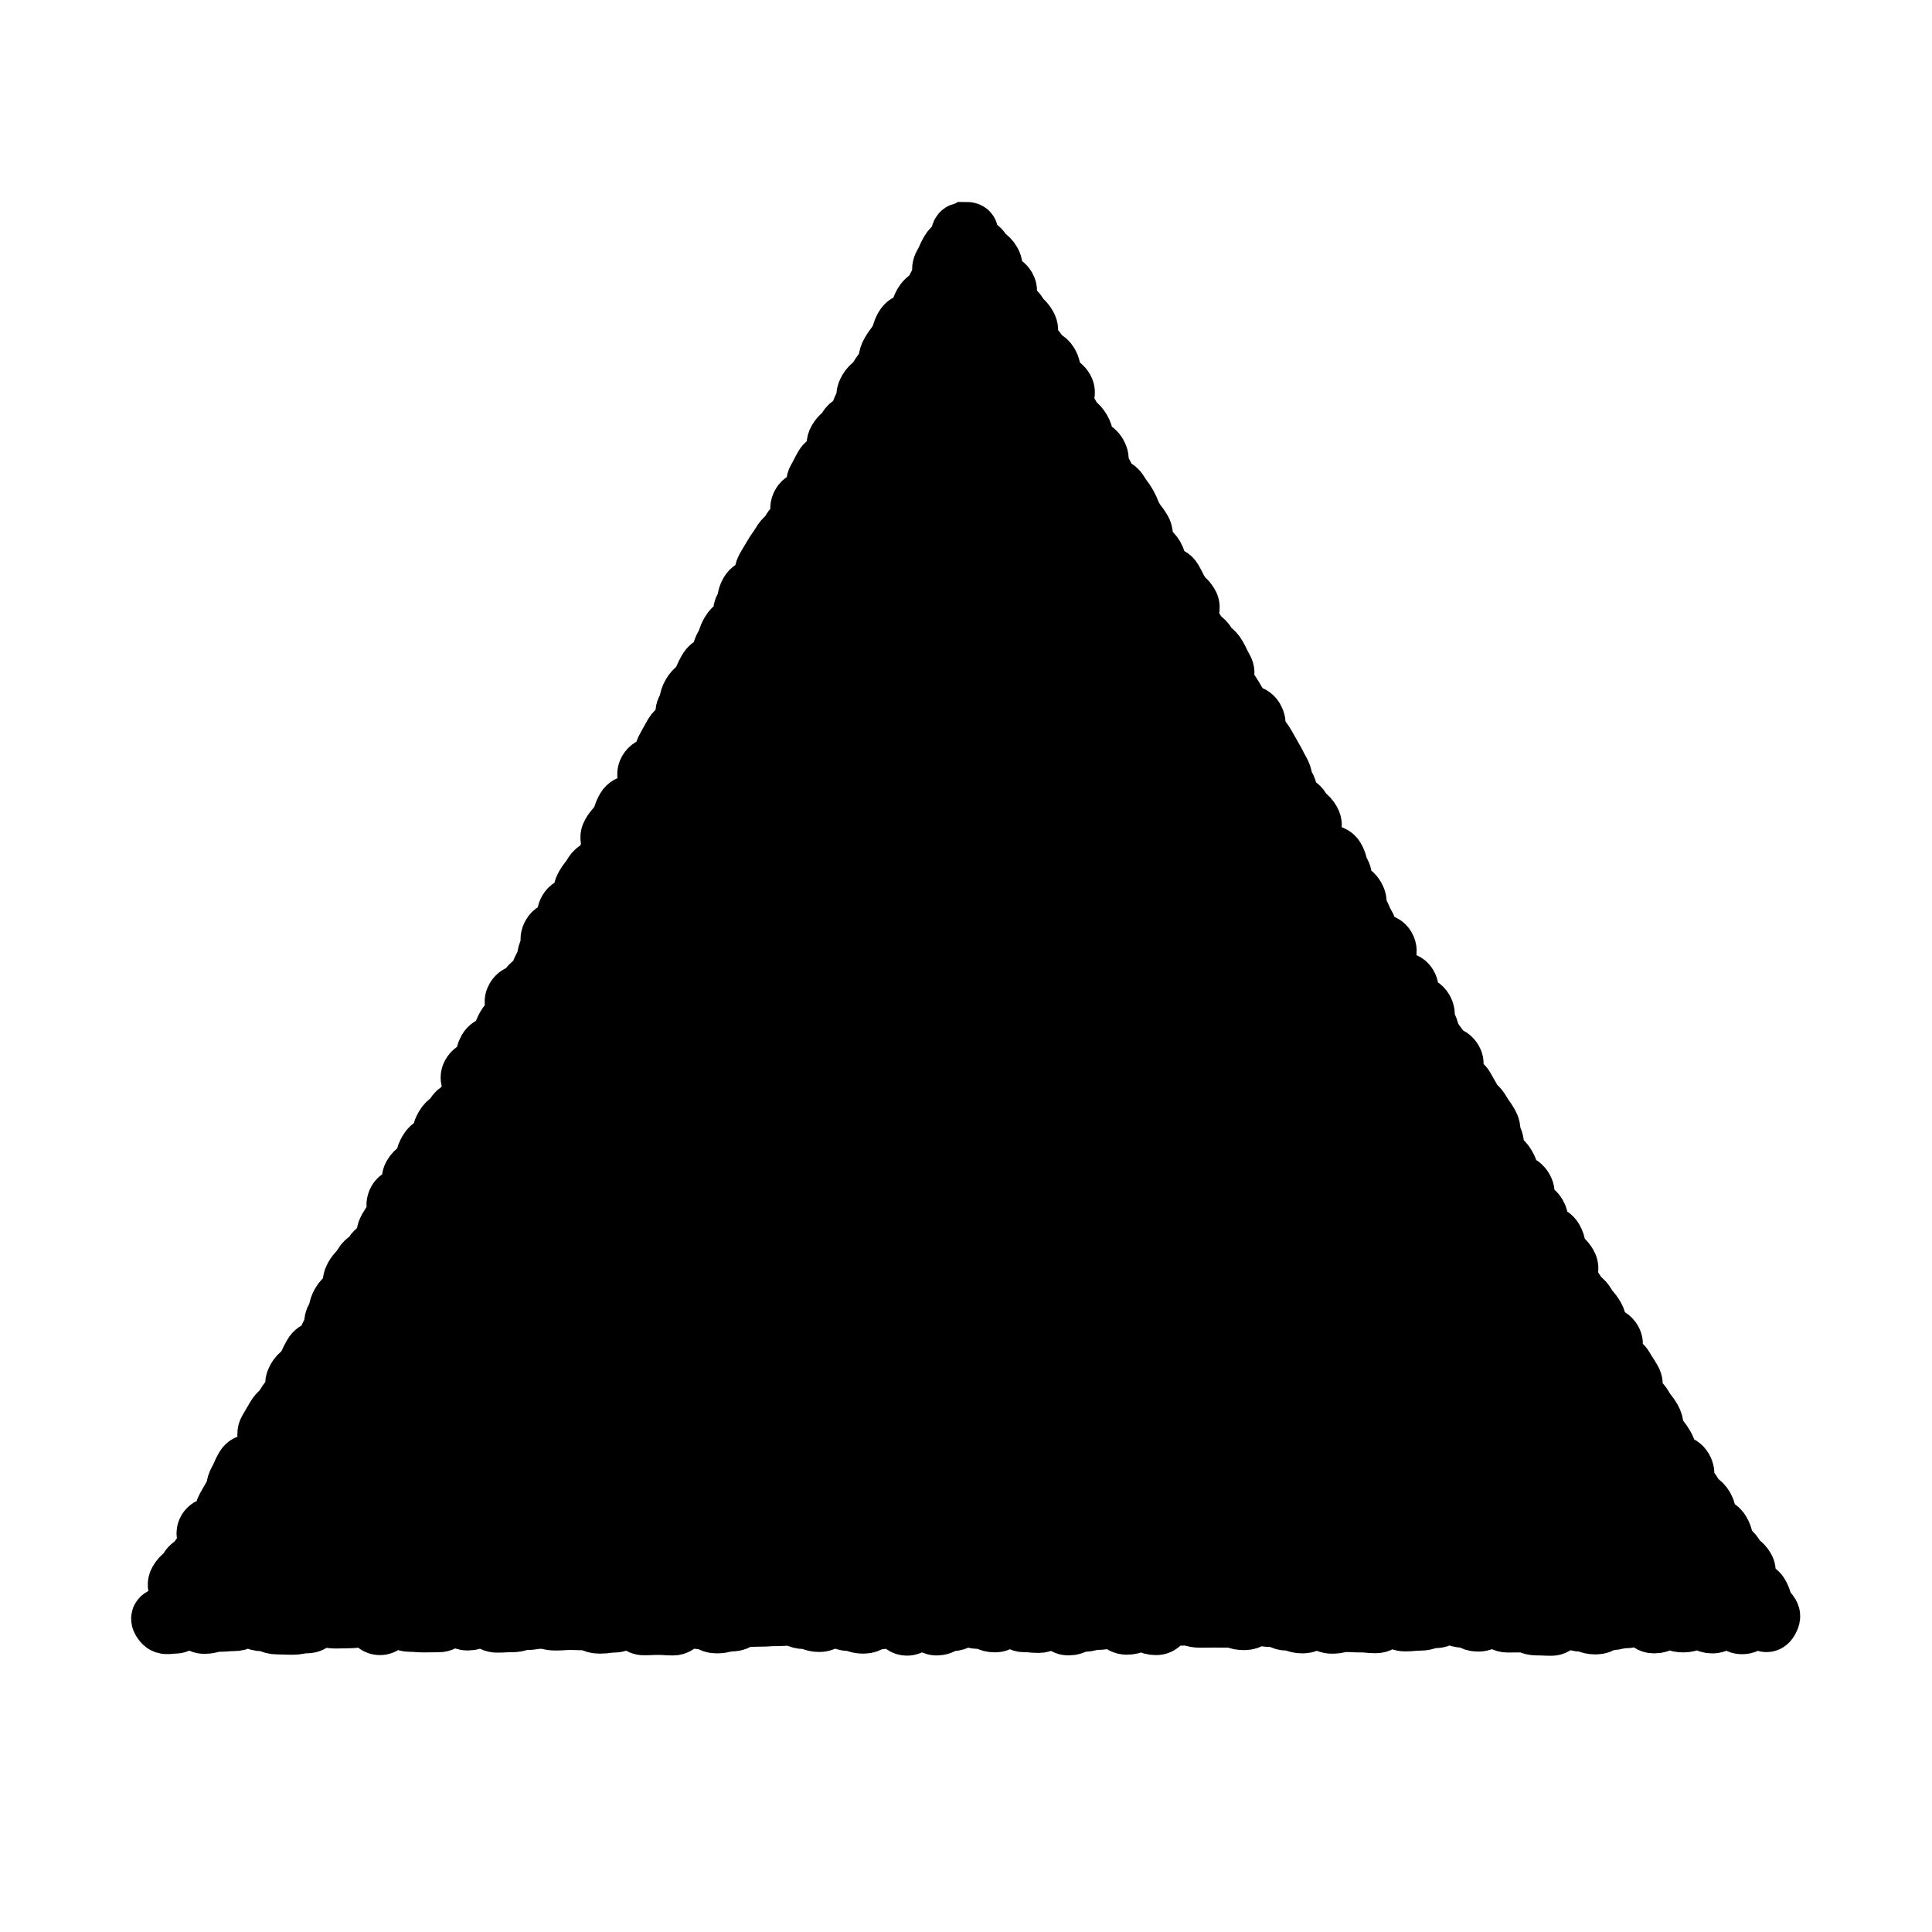
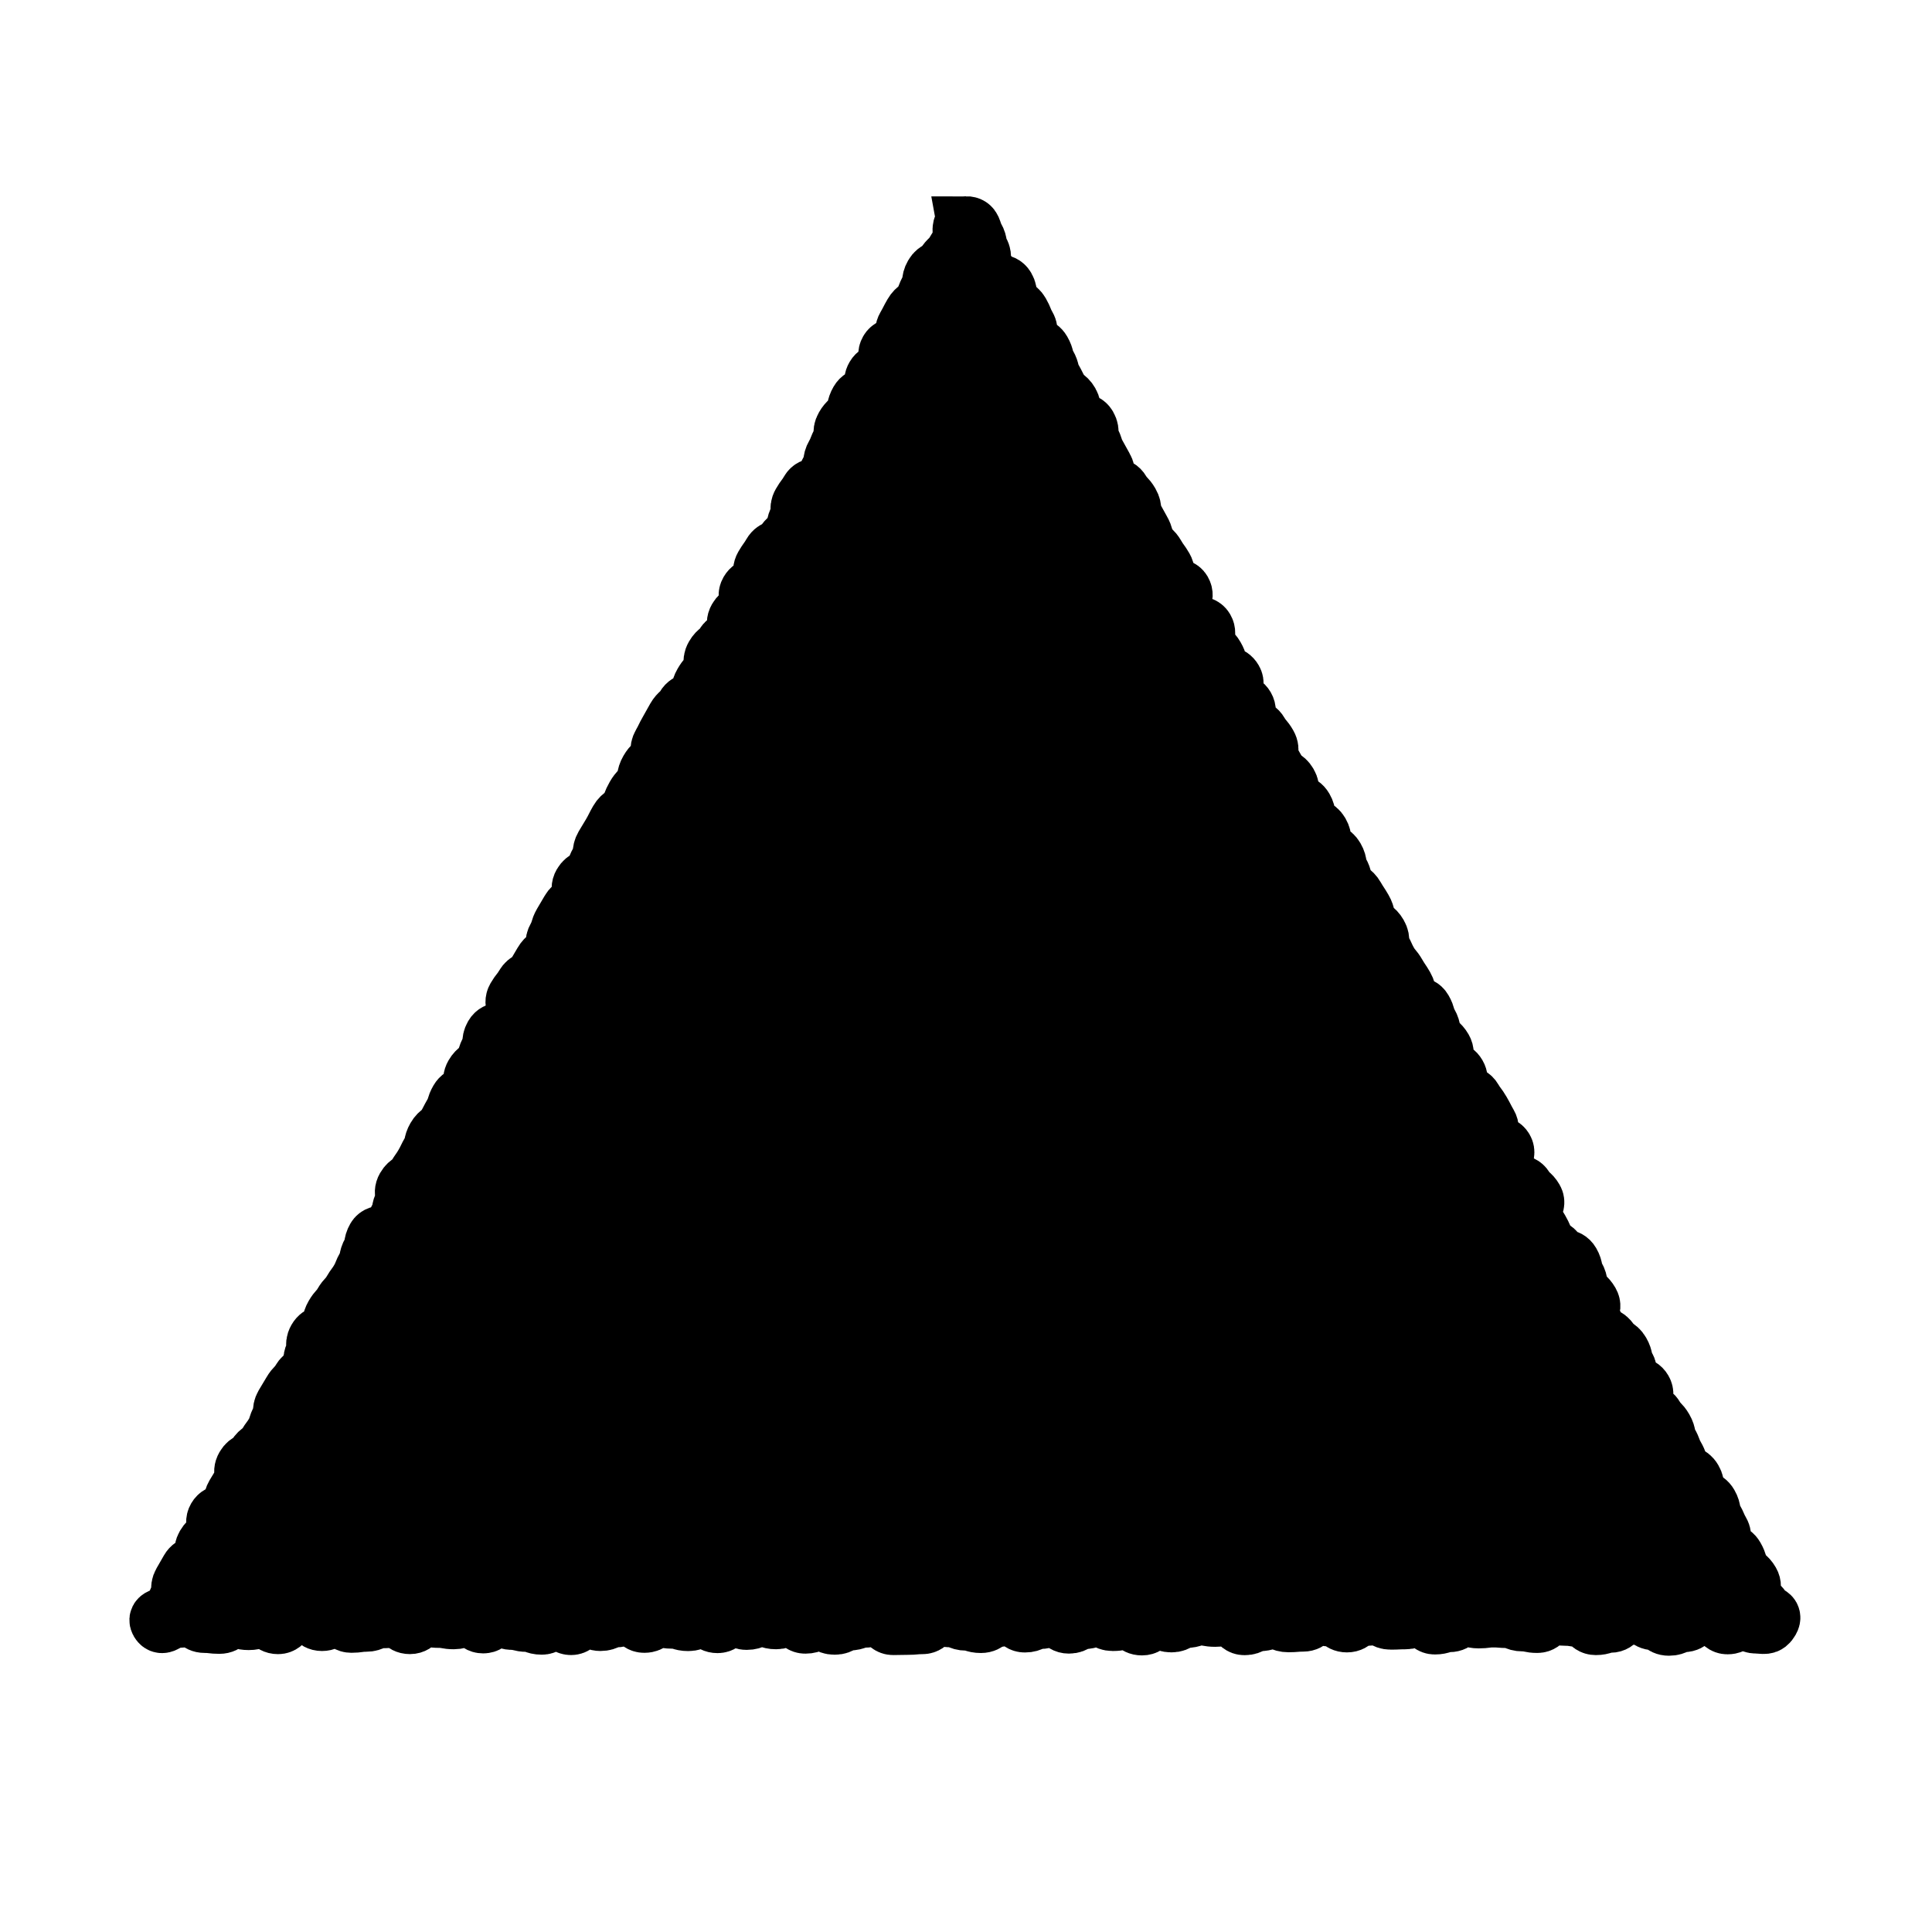
- <svg xmlns="http://www.w3.org/2000/svg" id="eraser" width="500" height="500" viewBox="0 0 500 500">
-   <path d="M250.01,59.76c1.89,0-.26,1.08.68,2.72s2.51.74,3.45,2.38,1.66,1.23,2.61,2.87-.36,2.39.59,4.03,2.3.86,3.25,2.5-.74,2.61.21,4.25,1.88,1.1,2.83,2.74,1.43,1.36,2.37,3-.41,2.43.53,4.07,1.38,1.39,2.33,3.03,1.88,1.1,2.82,2.74,0,2.19.94,3.83,2.01,1.03,2.96,2.67-.92,2.72.02,4.36.99,1.61,1.94,3.25,1.51,1.32,2.45,2.95.37,1.97,1.32,3.61,1.94,1.07,2.88,2.71-.08,2.23.87,3.87.84,1.7,1.79,3.34,1.99,1.04,2.94,2.68,1.16,1.52,2.1,3.16.68,1.79,1.63,3.44,1.18,1.5,2.13,3.14-.24,2.32.71,3.96,1.64,1.24,2.59,2.88.16,2.09,1.11,3.73,2.66.65,3.6,2.29.85,1.7,1.79,3.34,1.49,1.33,2.44,2.97-.99,2.76-.04,4.4,1.12,1.54,2.07,3.18,1.66,1.23,2.61,2.87,1.59,1.27,2.53,2.91.81,1.72,1.76,3.36-.51,2.48.43,4.12,1.14,1.53,2.09,3.17.98,1.62,1.92,3.26,2.57.7,3.52,2.34-.04,2.21.91,3.85,1.17,1.51,2.11,3.16.92,1.66,1.87,3.3.85,1.7,1.8,3.34.38,1.97,1.32,3.61.45,1.93,1.4,3.57,1.82,1.14,2.76,2.78,1.55,1.3,2.49,2.94-.57,2.52.38,4.16.95,1.64,1.89,3.28,3.01.45,3.96,2.09.48,1.91,1.42,3.55.09,2.14,1.03,3.78,1.85,1.12,2.8,2.76,0,2.19.94,3.83.74,1.76,1.69,3.4.47,1.92,1.41,3.56,2.91.51,3.85,2.15-.54,2.5.4,4.14.26,2.03,1.21,3.67,3.09.4,4.04,2.04-.21,2.31.73,3.95,2.46.77,3.41,2.41-.14,2.27.81,3.91.52,1.88,1.47,3.53,1.18,1.51,2.13,3.15,2.23.9,3.18,2.54-1,2.76-.05,4.4,2.1.97,3.05,2.61.93,1.65,1.88,3.29,1.42,1.37,2.37,3.01,1.11,1.55,2.06,3.19.06,2.16,1,3.8-.23,2.32.72,3.96,1.71,1.2,2.66,2.84.65,1.82,1.59,3.46,2.05,1,3,2.65-.33,2.38.62,4.02,1.9,1.09,2.85,2.73-.1,2.25.85,3.89,2.46.77,3.41,2.41.36,1.98,1.3,3.63,1.42,1.37,2.37,3.01-.85,2.68.1,4.32,1.23,1.48,2.18,3.12,1.58,1.28,2.53,2.92,1.27,1.45,2.22,3.09.23,2.06,1.18,3.7,2.38.82,3.32,2.46-.88,2.7.07,4.34,2.04,1.01,2.99,2.65,1.04,1.59,1.99,3.23-.32,2.37.63,4.01,1.47,1.34,2.41,2.99,1.19,1.5,2.14,3.14.2,2.07,1.15,3.71,1.18,1.51,2.13,3.15.57,1.86,1.52,3.5,2.39.81,3.34,2.45-.16,2.28.78,3.93,1.12,1.55,2.06,3.19,1.69,1.21,2.64,2.86.12,2.12,1.07,3.76,2.2.92,3.15,2.57.5,1.9,1.45,3.55,1.38,1.39,2.33,3.03,1.62,1.26,2.57,2.9-1.39,2.99-.44,4.64,3.11.4,4.06,2.04.58,1.86,1.54,3.51,1.98,1.73,1.03,3.38-1.53-.16-3.42-.16-1.89,1.4-3.79,1.4-1.89-2.28-3.79-2.28-1.89,2.07-3.79,2.07-1.89-1.05-3.79-1.05-1.89.79-3.79.79-1.89-.68-3.79-.68-1.89.93-3.79.93-1.89-2.09-3.79-2.09-1.89.78-3.79.78-1.89.48-3.79.48-1.89,1.1-3.79,1.1-1.89-.72-3.79-.72-1.89-1.73-3.79-1.73-1.89,2.8-3.79,2.8-1.89-.09-3.79-.09-1.89-.78-3.79-.78-1.89.03-3.79.03-1.89-1.79-3.79-1.79-1.89,1.55-3.79,1.55-1.89-1-3.79-1-1.9-.84-3.79-.84-1.89.97-3.79.97-1.89.63-3.79.63-1.89.19-3.79.19-1.89-1.38-3.79-1.38-1.89,1.85-3.79,1.85-1.89-.2-3.79-.2-1.89-.1-3.79-.1-1.89.42-3.79.42-1.89-1.26-3.79-1.26-1.9,1.18-3.79,1.18-1.89-.7-3.79-.7-1.89-.93-3.79-.93-1.89-.24-3.79-.24-1.89,1.03-3.79,1.03-1.89-.64-3.79-.64-1.89-.02-3.79-.02-1.89.03-3.79.03-1.9-.54-3.79-.54-1.89.09-3.79.09-1.89,2.37-3.79,2.37-1.89-.88-3.79-.88-1.89.77-3.79.77-1.89-1.64-3.79-1.64-1.89.4-3.79.4-1.9.49-3.79.49-1.89.93-3.79.93-1.89-2.62-3.79-2.62-1.89,1.98-3.79,1.98-1.89-.18-3.79-.18-1.89-1.99-3.79-1.99-1.9,2.03-3.79,2.03-1.9-.89-3.79-.89-1.89-.4-3.79-.4-1.89.99-3.79.99-1.89,1.1-3.79,1.1-1.9-2.79-3.79-2.79-1.9,2.84-3.79,2.84-1.89-2.25-3.78-2.25-1.89.64-3.79.64-1.89,1.09-3.79,1.09-1.9-.7-3.79-.7-1.89-1.23-3.79-1.23-1.89,1.5-3.79,1.5-1.89-.75-3.79-.75-1.89-.87-3.79-.87-1.89.11-3.79.11-1.89.13-3.79.13-1.9.08-3.79.08-1.9,1.17-3.79,1.17-1.89.49-3.79.49-1.89-1.07-3.79-1.07-1.89-.42-3.79-.42-1.89,2.03-3.79,2.03-1.9-.14-3.79-.14-1.9.09-3.79.09-1.89-2.72-3.79-2.72-1.89,2.03-3.79,2.03-1.89.27-3.79.27-1.9-.87-3.79-.87-1.9-.08-3.79-.08-1.89.14-3.79.14-1.9-.45-3.79-.45-1.9.32-3.79.32-1.9.57-3.79.57-1.9.11-3.79.11-1.9-1.53-3.79-1.53-1.9.97-3.79.97-1.9-1.28-3.79-1.28-1.9,1.74-3.79,1.74-1.9.04-3.79.04-1.9-.16-3.79-.16-1.9-1.82-3.79-1.82-1.9,2.68-3.79,2.68-1.9-2.5-3.79-2.5-1.89.72-3.79.72-1.9.07-3.79.07-1.9-.38-3.79-.38-1.9,1.63-3.79,1.63-1.9.36-3.79.36-1.9-.08-3.79-.08-1.9-.82-3.8-.82-1.9-.84-3.8-.84-1.9.81-3.8.81-1.9.17-3.79.17-1.9.53-3.79.53-1.9-2.4-3.8-2.4-1.9,2.35-3.8,2.35-2.64.66-3.6-.98,1.91-.84,2.86-2.48.53-1.88,1.48-3.52-.89-2.7.05-4.34,1.55-1.29,2.49-2.93,1.78-1.16,2.72-2.8,1.56-1.29,2.51-2.93-1.26-2.91-.31-4.55,2.97-.47,3.92-2.11.07-2.15,1.01-3.79.93-1.65,1.88-3.29.32-2,1.26-3.65.73-1.77,1.68-3.41,2.72-.62,3.67-2.26,1.21-1.49,2.15-3.13-.72-2.6.23-4.24.97-1.63,1.91-3.27,1.46-1.35,2.4-2.98,1.18-1.5,2.13-3.14-.06-2.22.88-3.86,1.57-1.28,2.52-2.92.8-1.72,1.75-3.36,2.21-.91,3.16-2.55.72-1.77,1.67-3.41.11-2.12,1.06-3.76.39-1.96,1.34-3.6,1.6-1.26,2.55-2.9-.1-2.24.85-3.88,1.32-1.42,2.27-3.06,1.74-1.18,2.68-2.82,1.95-1.06,2.9-2.7-.05-2.22.9-3.86,1.07-1.57,2.02-3.21-.49-2.47.45-4.11,2.91-.51,3.86-2.15-.88-2.7.06-4.34,1.66-1.23,2.6-2.87.51-1.89,1.45-3.53,1.81-1.14,2.76-2.78.54-1.88,1.48-3.52,1.67-1.22,2.62-2.87,1.85-1.12,2.8-2.76.74-1.76,1.69-3.4-1.15-2.85-.2-4.49,2.24-.9,3.18-2.54.08-2.14,1.02-3.78,2.34-.84,3.29-2.48.55-1.87,1.49-3.51,1.46-1.34,2.41-2.98-.93-2.72.02-4.37,2.28-.87,3.23-2.51,1.66-1.23,2.61-2.87.74-1.76,1.69-3.4.23-2.06,1.18-3.7-.27-2.34.68-3.98,2.51-.74,3.46-2.38-.16-2.28.79-3.92,2.46-.76,3.41-2.4-.04-2.21.91-3.84,1.18-1.5,2.13-3.14,2-1.03,2.95-2.67.69-1.79,1.64-3.43-.83-2.67.11-4.31,1.29-1.44,2.24-3.09.61-1.84,1.56-3.48,2.6-.69,3.55-2.33,1.09-1.56,2.03-3.2-.78-2.64.16-4.28,2.48-.76,3.42-2.4.37-1.97,1.32-3.61.89-1.67,1.84-3.31,1.8-1.15,2.75-2.79-.32-2.37.63-4.01.35-1.98,1.3-3.62,1.54-1.3,2.49-2.94.76-1.75,1.71-3.39,1.95-1.06,2.9-2.71.48-1.91,1.42-3.56.6-1.84,1.55-3.48,1.69-1.21,2.63-2.85.08-2.14,1.02-3.79.31-2.01,1.26-3.65,2.42-.79,3.37-2.43-.08-2.24.86-3.88.98-1.62,1.93-3.26,1.13-1.54,2.08-3.18,1.46-1.35,2.41-2.99,1.28-1.45,2.23-3.09-.4-2.42.55-4.06,2.84-.55,3.78-2.19-.66-2.57.29-4.21.85-1.7,1.79-3.34,2.27-.88,3.22-2.52-.66-2.57.29-4.21,1.52-1.31,2.46-2.95,1.84-1.13,2.79-2.77.64-1.82,1.59-3.46.06-2.15,1.01-3.79,1.62-1.25,2.57-2.9,1.13-1.54,2.07-3.18.28-2.03,1.23-3.67,1.17-1.52,2.11-3.16.54-1.88,1.49-3.52,2.5-.75,3.45-2.39.47-1.92,1.41-3.57,1.74-1.19,2.69-2.83.87-1.69,1.82-3.33-.27-2.35.68-3.99.77-1.75,1.71-3.4,1.84-1.21,2.49-3c.53-1.47-.21-2.11,1.69-2.11Z" />
-   <path d="M250.01,59.76c1.89,0-.26,1.08.68,2.72s2.51.74,3.45,2.38,1.66,1.23,2.61,2.87-.36,2.39.59,4.03,2.3.86,3.25,2.5-.74,2.61.21,4.25,1.88,1.1,2.83,2.74,1.43,1.36,2.37,3-.41,2.43.53,4.07,1.38,1.39,2.33,3.03,1.88,1.1,2.82,2.74,0,2.19.94,3.83,2.01,1.03,2.96,2.67-.92,2.72.02,4.36.99,1.61,1.94,3.25,1.51,1.32,2.45,2.95.37,1.97,1.32,3.61,1.94,1.07,2.88,2.71-.08,2.23.87,3.87.84,1.7,1.79,3.34,1.99,1.04,2.94,2.68,1.16,1.52,2.1,3.16.68,1.79,1.63,3.44,1.18,1.5,2.13,3.14-.24,2.32.71,3.96,1.64,1.24,2.59,2.88.16,2.09,1.11,3.73,2.66.65,3.6,2.29.85,1.7,1.79,3.34,1.49,1.33,2.44,2.97-.99,2.76-.04,4.4,1.12,1.54,2.07,3.18,1.66,1.23,2.61,2.87,1.59,1.27,2.53,2.91.81,1.72,1.76,3.36-.51,2.48.43,4.12,1.14,1.53,2.09,3.17.98,1.62,1.92,3.26,2.57.7,3.52,2.34-.04,2.21.91,3.85,1.17,1.51,2.11,3.16.92,1.66,1.87,3.3.85,1.7,1.8,3.34.38,1.97,1.32,3.61.45,1.93,1.4,3.57,1.82,1.14,2.76,2.78,1.55,1.3,2.49,2.94-.57,2.52.38,4.16.95,1.64,1.89,3.28,3.01.45,3.96,2.09.48,1.91,1.42,3.55.09,2.14,1.03,3.78,1.85,1.12,2.8,2.76,0,2.19.94,3.83.74,1.76,1.69,3.4.47,1.92,1.41,3.56,2.91.51,3.85,2.15-.54,2.5.4,4.14.26,2.03,1.21,3.67,3.09.4,4.04,2.04-.21,2.31.73,3.95,2.46.77,3.41,2.41-.14,2.27.81,3.91.52,1.88,1.47,3.53,1.18,1.51,2.13,3.15,2.23.9,3.18,2.54-1,2.76-.05,4.4,2.1.97,3.05,2.61.93,1.65,1.88,3.29,1.42,1.37,2.37,3.01,1.11,1.55,2.06,3.19.06,2.16,1,3.8-.23,2.32.72,3.96,1.71,1.2,2.66,2.84.65,1.82,1.59,3.46,2.05,1,3,2.65-.33,2.38.62,4.02,1.9,1.09,2.85,2.73-.1,2.25.85,3.89,2.46.77,3.41,2.41.36,1.98,1.3,3.63,1.42,1.37,2.37,3.01-.85,2.68.1,4.32,1.23,1.48,2.18,3.12,1.58,1.28,2.53,2.92,1.27,1.45,2.22,3.09.23,2.06,1.18,3.7,2.38.82,3.32,2.46-.88,2.7.07,4.34,2.04,1.01,2.99,2.65,1.04,1.59,1.99,3.23-.32,2.37.63,4.01,1.47,1.34,2.41,2.99,1.19,1.5,2.14,3.14.2,2.07,1.15,3.71,1.18,1.51,2.13,3.15.57,1.86,1.52,3.5,2.39.81,3.34,2.45-.16,2.28.78,3.93,1.12,1.55,2.06,3.19,1.69,1.21,2.64,2.86.12,2.12,1.07,3.76,2.2.92,3.15,2.57.5,1.9,1.45,3.55,1.38,1.39,2.33,3.03,1.62,1.26,2.57,2.9-1.39,2.99-.44,4.64,3.11.4,4.06,2.04.58,1.86,1.54,3.51,1.98,1.73,1.03,3.38-1.53-.16-3.42-.16-1.89,1.4-3.79,1.4-1.89-2.28-3.79-2.28-1.89,2.07-3.79,2.07-1.89-1.05-3.79-1.05-1.89.79-3.79.79-1.89-.68-3.79-.68-1.89.93-3.79.93-1.89-2.09-3.79-2.09-1.89.78-3.79.78-1.89.48-3.79.48-1.89,1.1-3.79,1.1-1.89-.72-3.79-.72-1.89-1.73-3.79-1.73-1.89,2.8-3.79,2.8-1.89-.09-3.79-.09-1.89-.78-3.79-.78-1.89.03-3.79.03-1.89-1.79-3.79-1.79-1.89,1.55-3.79,1.55-1.89-1-3.79-1-1.9-.84-3.79-.84-1.89.97-3.79.97-1.89.63-3.79.63-1.89.19-3.79.19-1.89-1.38-3.79-1.38-1.89,1.85-3.79,1.85-1.89-.2-3.79-.2-1.89-.1-3.79-.1-1.89.42-3.79.42-1.89-1.26-3.79-1.26-1.9,1.18-3.79,1.18-1.89-.7-3.79-.7-1.89-.93-3.79-.93-1.89-.24-3.79-.24-1.89,1.03-3.79,1.03-1.89-.64-3.79-.64-1.89-.02-3.79-.02-1.89.03-3.79.03-1.9-.54-3.79-.54-1.89.09-3.79.09-1.89,2.37-3.79,2.37-1.89-.88-3.79-.88-1.89.77-3.79.77-1.89-1.64-3.79-1.64-1.89.4-3.79.4-1.9.49-3.79.49-1.89.93-3.79.93-1.89-2.62-3.79-2.62-1.89,1.98-3.79,1.98-1.89-.18-3.79-.18-1.89-1.99-3.79-1.99-1.9,2.03-3.79,2.03-1.9-.89-3.79-.89-1.89-.4-3.79-.4-1.89.99-3.79.99-1.89,1.1-3.79,1.1-1.9-2.79-3.79-2.79-1.9,2.84-3.79,2.84-1.89-2.25-3.78-2.25-1.89.64-3.79.64-1.89,1.09-3.79,1.09-1.9-.7-3.79-.7-1.89-1.23-3.79-1.23-1.89,1.5-3.79,1.5-1.89-.75-3.79-.75-1.89-.87-3.79-.87-1.89.11-3.79.11-1.89.13-3.79.13-1.9.08-3.79.08-1.9,1.17-3.79,1.17-1.89.49-3.79.49-1.89-1.07-3.79-1.07-1.89-.42-3.79-.42-1.89,2.03-3.79,2.03-1.9-.14-3.79-.14-1.9.09-3.79.09-1.89-2.72-3.79-2.72-1.89,2.03-3.79,2.03-1.89.27-3.79.27-1.9-.87-3.79-.87-1.9-.08-3.79-.08-1.89.14-3.79.14-1.9-.45-3.79-.45-1.9.32-3.79.32-1.9.57-3.79.57-1.9.11-3.79.11-1.9-1.53-3.79-1.53-1.9.97-3.79.97-1.9-1.28-3.79-1.28-1.9,1.74-3.79,1.74-1.9.04-3.79.04-1.9-.16-3.79-.16-1.9-1.82-3.79-1.82-1.9,2.68-3.79,2.68-1.9-2.5-3.79-2.5-1.89.72-3.79.72-1.9.07-3.79.07-1.9-.38-3.79-.38-1.9,1.63-3.79,1.63-1.9.36-3.79.36-1.9-.08-3.79-.08-1.9-.82-3.8-.82-1.9-.84-3.8-.84-1.9.81-3.8.81-1.9.17-3.79.17-1.9.53-3.79.53-1.9-2.4-3.8-2.4-1.9,2.35-3.8,2.35-2.64.66-3.6-.98,1.91-.84,2.86-2.48.53-1.88,1.48-3.52-.89-2.7.05-4.34,1.55-1.29,2.49-2.93,1.78-1.16,2.72-2.8,1.56-1.29,2.51-2.93-1.26-2.91-.31-4.55,2.97-.47,3.92-2.11.07-2.15,1.01-3.79.93-1.65,1.88-3.29.32-2,1.26-3.65.73-1.77,1.68-3.41,2.72-.62,3.67-2.26,1.21-1.49,2.15-3.13-.72-2.6.23-4.24.97-1.63,1.91-3.27,1.46-1.35,2.4-2.98,1.18-1.5,2.13-3.14-.06-2.22.88-3.86,1.57-1.28,2.52-2.92.8-1.72,1.75-3.36,2.21-.91,3.16-2.55.72-1.77,1.67-3.41.11-2.12,1.06-3.76.39-1.96,1.34-3.6,1.6-1.26,2.55-2.9-.1-2.24.85-3.88,1.32-1.42,2.27-3.06,1.74-1.18,2.68-2.82,1.95-1.06,2.9-2.7-.05-2.22.9-3.86,1.07-1.57,2.02-3.21-.49-2.47.45-4.11,2.91-.51,3.86-2.15-.88-2.7.06-4.34,1.66-1.23,2.6-2.87.51-1.89,1.45-3.53,1.81-1.14,2.76-2.78.54-1.88,1.48-3.52,1.67-1.22,2.62-2.87,1.85-1.12,2.8-2.76.74-1.76,1.69-3.4-1.15-2.85-.2-4.49,2.24-.9,3.18-2.54.08-2.14,1.02-3.78,2.34-.84,3.29-2.48.55-1.87,1.49-3.51,1.46-1.34,2.41-2.98-.93-2.72.02-4.37,2.28-.87,3.23-2.51,1.66-1.23,2.61-2.87.74-1.76,1.69-3.4.23-2.06,1.18-3.7-.27-2.34.68-3.98,2.51-.74,3.46-2.38-.16-2.28.79-3.92,2.46-.76,3.41-2.4-.04-2.21.91-3.84,1.18-1.5,2.13-3.14,2-1.03,2.95-2.67.69-1.79,1.64-3.43-.83-2.67.11-4.31,1.29-1.44,2.24-3.09.61-1.84,1.56-3.48,2.6-.69,3.55-2.33,1.09-1.56,2.03-3.2-.78-2.64.16-4.28,2.48-.76,3.42-2.4.37-1.97,1.32-3.61.89-1.67,1.84-3.31,1.8-1.15,2.75-2.79-.32-2.37.63-4.01.35-1.98,1.3-3.62,1.54-1.3,2.49-2.94.76-1.75,1.71-3.39,1.95-1.06,2.9-2.71.48-1.91,1.42-3.56.6-1.84,1.55-3.48,1.69-1.21,2.63-2.85.08-2.14,1.02-3.79.31-2.01,1.26-3.65,2.42-.79,3.37-2.43-.08-2.24.86-3.88.98-1.62,1.93-3.26,1.13-1.54,2.08-3.18,1.46-1.35,2.41-2.99,1.28-1.45,2.23-3.09-.4-2.42.55-4.06,2.84-.55,3.78-2.19-.66-2.57.29-4.21.85-1.7,1.79-3.34,2.27-.88,3.22-2.52-.66-2.57.29-4.21,1.52-1.31,2.46-2.95,1.84-1.13,2.79-2.77.64-1.82,1.59-3.46.06-2.15,1.01-3.79,1.62-1.25,2.57-2.9,1.13-1.54,2.07-3.18.28-2.03,1.23-3.67,1.17-1.52,2.11-3.16.54-1.88,1.49-3.52,2.5-.75,3.45-2.39.47-1.92,1.41-3.57,1.74-1.19,2.69-2.83.87-1.69,1.82-3.33-.27-2.35.68-3.99.77-1.75,1.71-3.4,1.84-1.21,2.49-3c.53-1.47-.21-2.11,1.69-2.11Z" style="fill: none; stroke: #000; stroke-miterlimit: 10; stroke-width: 15px;" />
+ <svg xmlns="http://www.w3.org/2000/svg" id="big" width="500" height="500" viewBox="0 0 500 500">
+   <path d="M249.999,58.285c1.893-.008,1.545,1.509,2.491,3.149s.309,2.007,1.256,3.646-.185,2.292.761,3.932,1.193,1.497,2.139,3.136,2.789.576,3.735,2.215-.007,2.19.94,3.83,1.876,1.103,2.823,2.743.708,1.778,1.655,3.418-.2,2.303.748,3.943,2.208.913,3.156,2.554.477,1.912,1.424,3.552.451,1.926,1.398,3.566.84,1.702,1.787,3.342,1.685,1.214,2.631,2.853-.087,2.236.859,3.876,2.799.57,3.746,2.209-.083,2.234.863,3.874.568,1.858,1.515,3.498.888,1.674,1.835,3.314.027,2.171.974,3.812,2.533.725,3.48,2.366,1.351,1.408,2.298,3.05.132,2.111,1.079,3.752.885,1.676,1.832,3.317.527,1.883,1.474,3.523,1.407,1.374,2.354,3.014,1.118,1.541,2.065,3.181-.489,2.469.457,4.109,3.328.265,4.275,1.905-.786,2.641.161,4.281.496,1.901,1.444,3.542,3.271.3,4.219,1.941-.716,2.601.231,4.242,1.504,1.319,2.451,2.959.549,1.87,1.496,3.51,2.277.872,3.223,2.513-1.279,2.925-.332,4.566,2.484.753,3.431,2.393-.68,2.58.267,4.221,2.382.813,3.329,2.454,1.245,1.469,2.192,3.11-.273,2.345.674,3.986.921,1.656,1.868,3.296,1.803,1.146,2.75,2.787-.05,2.216.897,3.856,2.249.889,3.196,2.53.258,2.039,1.205,3.681,1.995,1.036,2.942,2.678.154,2.099,1.102,3.739,1.865,1.11,2.813,2.751.283,2.024,1.23,3.665.467,1.918,1.414,3.559,1.646,1.238,2.593,2.879,1.043,1.585,1.991,3.226.412,1.949,1.359,3.588,1.614,1.254,2.56,2.893,0,2.185.946,3.824.776,1.737,1.722,3.375,1.235,1.472,2.181,3.11,1.059,1.574,2.005,3.213.135,2.108,1.081,3.748,2.742.604,3.689,2.245.525,1.886,1.473,3.527.33,1.997,1.278,3.638,1.499,1.321,2.446,2.961-.594,2.529.353,4.168,2.284.867,3.231,2.506-.396,2.415.551,4.054,2.661.651,3.608,2.291,1.151,1.524,2.098,3.166.872,1.685,1.82,3.327-.633,2.553.314,4.194,2.86.535,3.807,2.175-1.271,2.921-.324,4.561.881,1.679,1.829,3.32,2.849.544,3.797,2.186,1.52,1.311,2.468,2.953-1.526,3.068-.578,4.709,1.063,1.574,2.01,3.214.754,1.753,1.702,3.394,1.865,1.113,2.813,2.756,2.58.699,3.527,2.34.368,1.975,1.316,3.616.296,2.018,1.244,3.66,1.464,1.344,2.412,2.987-.887,2.701.061,4.342,1.142,1.53,2.09,3.172,2.083.987,3.031,2.63,1.823,1.136,2.771,2.778.402,1.958,1.35,3.601.033,2.17.981,3.813,2.486.755,3.434,2.397-.96,2.744-.012,4.386,2.143.949,3.09,2.588,1.374,1.394,2.321,3.035.364,1.98,1.312,3.623.665,1.804,1.613,3.445.654,1.813,1.603,3.455,2.047,1.007,2.995,2.649.037,2.17.986,3.813,2.195.922,3.144,2.565.314,2.01,1.263,3.653.756,1.755,1.705,3.399-.215,2.316.734,3.96,2.099.977,3.047,2.619.573,1.861,1.522,3.505,1.526,1.311,2.475,2.955-.674,2.582.276,4.226,1.824,1.143,2.775,2.79,2.996,1.292,2.052,2.944-1.663,1.074-3.556,1.074-1.893-1.13-3.785-1.13-1.893,1.32-3.785,1.32-1.893-2.491-3.786-2.491-1.893.354-3.786.354-1.893,1.576-3.786,1.576-1.893.927-3.787.927-1.894-1.42-3.788-1.42-1.894-1.525-3.789-1.525-1.895.23-3.79.23-1.894,1.943-3.789,1.943-1.894.606-3.788.606-1.894-2.066-3.787-2.066-1.893-.334-3.787-.334-1.893-.288-3.786-.288-1.893,2.135-3.786,2.135-1.893-.406-3.786-.406-1.893-.862-3.787-.862-1.894-.161-3.787-.161-1.894.246-3.788.246-1.894-.598-3.789-.598-1.895,1.571-3.79,1.571-1.894.604-3.789.604-1.894-2.513-3.788-2.513-1.894,1.169-3.788,1.169-1.894.093-3.787.093-1.894-1.116-3.787-1.116-1.894.166-3.787.166-1.894,1.664-3.788,1.664-1.894-1.521-3.788-1.521-1.895-.289-3.789-.289-1.895,1.61-3.79,1.61-1.895.161-3.789.161-1.894-.857-3.788-.857-1.894.581-3.788.581-1.894,1.033-3.788,1.033-1.894-2.449-3.788-2.449-1.894.287-3.788.287-1.895-.348-3.789-.348-1.895.632-3.79.632-1.895,1.153-3.79,1.153-1.894-1.16-3.789-1.16-1.894,1.947-3.788,1.947-1.894-1.478-3.788-1.478-1.894.339-3.788.339-1.895-1.187-3.789-1.187-1.895.691-3.79.691-1.895,1.166-3.79,1.166-1.895-1.886-3.789-1.886-1.894.691-3.789.691-1.894.905-3.789.905-1.895-2.111-3.789-2.111-1.895.758-3.79.758-1.895,1.491-3.79,1.491-1.895-.616-3.789-.616-1.894-.866-3.789-.866-1.895-.333-3.789-.333-1.895,2.11-3.79,2.11-1.895.18-3.79.18-1.892.055-3.784.055-1.893-2.486-3.786-2.486-1.894.58-3.788.58-1.895.718-3.791.718-1.894,1.098-3.789,1.098-1.893-1.147-3.787-1.147-1.893.874-3.786.874-1.893-2.322-3.785-2.322-1.893,1.18-3.786,1.18-1.894-.7-3.788-.7-1.895.864-3.79.864-1.895-1.252-3.791-1.252-1.894,2.089-3.788,2.089-1.894-1.602-3.787-1.602-1.894,1.076-3.787,1.076-1.894-.609-3.789-.609-1.896-.255-3.791-.255-1.895,1.314-3.791,1.314-1.894-2.144-3.789-2.144-1.894.743-3.788.743-1.895.931-3.79.931-1.896-1.525-3.793-1.525-1.895,2.575-3.79,2.575-1.895-2.226-3.789-2.226-1.896,2.126-3.791,2.126-1.896-.726-3.792-.726-1.895-.499-3.79-.499-1.896-1.178-3.791-1.178-1.896,2.071-3.793,2.071-1.895-2.025-3.791-2.025-1.896.953-3.793.953-1.896-.354-3.792-.354-1.896-.324-3.792-.324-1.896,1.935-3.792,1.935-1.897-1.62-3.793-1.62-1.896.099-3.792.099-1.896.911-3.792.911-1.894.27-3.788.27-1.896-2.034-3.793-2.034-1.895,1.574-3.79,1.574-1.897-1.702-3.794-1.702-1.896.1-3.792.1-1.897,2.411-3.794,2.411-1.898-1.681-3.795-1.681-1.898.629-3.795.629-1.898-.523-3.795-.523-1.897,1.496-3.794,1.496-1.897-.232-3.795-.232-1.898-1.469-3.796-1.469-1.901.142-3.802.142-3.281,2.448-4.237.806,2.676-1.146,3.622-2.785.501-1.896,1.448-3.535-.115-2.252.832-3.891.941-1.642,1.887-3.282,2.273-.873,3.219-2.513-.022-2.199.924-3.838,1.8-1.147,2.746-2.787-.801-2.65.145-4.29,2.608-.682,3.555-2.322.264-2.035,1.212-3.676,1.014-1.602,1.961-3.243-.348-2.388.599-4.028,1.953-1.059,2.9-2.699,1.73-1.188,2.676-2.827,1.144-1.525,2.091-3.165.555-1.866,1.501-3.505.037-2.165.983-3.804.997-1.611,1.944-3.25,1.361-1.401,2.307-3.041,1.859-1.114,2.806-2.754-.226-2.318.721-3.959-.232-2.322.716-3.963,2.178-.93,3.126-2.571.375-1.971,1.322-3.611,1.301-1.436,2.248-3.076,1.334-1.416,2.281-3.056,1.136-1.531,2.082-3.171.701-1.782,1.647-3.422.344-1.988,1.291-3.628.29-2.02,1.237-3.66,3.346-.256,4.293-1.897.686-1.792,1.634-3.433.318-2.004,1.265-3.645-.459-2.452.489-4.092,1.78-1.159,2.727-2.799,1.098-1.553,2.045-3.193.827-1.709,1.774-3.349.382-1.967,1.329-3.607,1.667-1.225,2.614-2.866.87-1.686,1.818-3.327.553-1.868,1.501-3.509,2.332-.841,3.279-2.482-.322-2.373.625-4.013,1.611-1.257,2.558-2.897.567-1.86,1.514-3.5.074-2.145,1.022-3.785,2.684-.638,3.632-2.28.948-1.641,1.896-3.282-.693-2.588.254-4.228,1.196-1.497,2.143-3.137,1.948-1.063,2.895-2.703.973-1.626,1.92-3.267,1.612-1.257,2.56-2.898.109-2.125,1.056-3.766.526-1.883,1.473-3.522.973-1.624,1.919-3.263,1.883-1.097,2.829-2.736-.603-2.532.343-4.171,1.959-1.053,2.905-2.692.728-1.765,1.674-3.403.15-2.099,1.097-3.739,1.004-1.607,1.951-3.248.852-1.697,1.799-3.339,1.722-1.194,2.669-2.835.687-1.79,1.634-3.43,1.301-1.435,2.247-3.075.331-1.995,1.278-3.634,1.381-1.389,2.328-3.028.031-2.169.978-3.81.828-1.711,1.775-3.352.906-1.666,1.853-3.308,1.483-1.331,2.43-2.972,2.372-.818,3.319-2.458.387-1.963,1.334-3.604,1.225-1.48,2.172-3.121-.168-2.286.78-3.928,1.596-1.268,2.543-2.909,2.048-1.005,2.995-2.646-.523-2.49.424-4.13,1.948-1.064,2.896-2.705-.849-2.68.099-4.323,2.361-.825,3.309-2.467-.436-2.44.511-4.081,1.108-1.549,2.056-3.191,2.209-.914,3.157-2.557,1.517-1.313,2.465-2.954.344-1.991,1.292-3.632-.194-2.302.755-3.944,1.142-1.53,2.09-3.171,2.78-.585,3.728-2.228.722-1.773,1.67-3.415.227-2.059,1.176-3.701.684-1.795,1.632-3.437-.081-2.233.866-3.872,1.431-1.362,2.378-3.002.424-1.945,1.373-3.588,2.478-.757,3.426-2.398-.244-2.331.705-3.974,2.537-.725,3.485-2.366-.883-2.701.066-4.344,3.003-.456,3.952-2.098-.448-2.45.5-4.093.868-1.69,1.818-3.334,1.651-1.238,2.601-2.882.669-1.803,1.617-3.445.178-2.089,1.127-3.733,2.014-1.029,2.964-2.673,1.461-1.349,2.41-2.994,1.266-1.703,1.778-3.534c.592-2.115-.568-3.66,1.334-3.668Z" />
+   <path d="M249.999,58.285c1.893-.008,1.545,1.509,2.491,3.149s.309,2.007,1.256,3.646-.185,2.292.761,3.932,1.193,1.497,2.139,3.136,2.789.576,3.735,2.215-.007,2.19.94,3.83,1.876,1.103,2.823,2.743.708,1.778,1.655,3.418-.2,2.303.748,3.943,2.208.913,3.156,2.554.477,1.912,1.424,3.552.451,1.926,1.398,3.566.84,1.702,1.787,3.342,1.685,1.214,2.631,2.853-.087,2.236.859,3.876,2.799.57,3.746,2.209-.083,2.234.863,3.874.568,1.858,1.515,3.498.888,1.674,1.835,3.314.027,2.171.974,3.812,2.533.725,3.48,2.366,1.351,1.408,2.298,3.05.132,2.111,1.079,3.752.885,1.676,1.832,3.317.527,1.883,1.474,3.523,1.407,1.374,2.354,3.014,1.118,1.541,2.065,3.181-.489,2.469.457,4.109,3.328.265,4.275,1.905-.786,2.641.161,4.281.496,1.901,1.444,3.542,3.271.3,4.219,1.941-.716,2.601.231,4.242,1.504,1.319,2.451,2.959.549,1.87,1.496,3.51,2.277.872,3.223,2.513-1.279,2.925-.332,4.566,2.484.753,3.431,2.393-.68,2.58.267,4.221,2.382.813,3.329,2.454,1.245,1.469,2.192,3.11-.273,2.345.674,3.986.921,1.656,1.868,3.296,1.803,1.146,2.75,2.787-.05,2.216.897,3.856,2.249.889,3.196,2.53.258,2.039,1.205,3.681,1.995,1.036,2.942,2.678.154,2.099,1.102,3.739,1.865,1.11,2.813,2.751.283,2.024,1.23,3.665.467,1.918,1.414,3.559,1.646,1.238,2.593,2.879,1.043,1.585,1.991,3.226.412,1.949,1.359,3.588,1.614,1.254,2.56,2.893,0,2.185.946,3.824.776,1.737,1.722,3.375,1.235,1.472,2.181,3.11,1.059,1.574,2.005,3.213.135,2.108,1.081,3.748,2.742.604,3.689,2.245.525,1.886,1.473,3.527.33,1.997,1.278,3.638,1.499,1.321,2.446,2.961-.594,2.529.353,4.168,2.284.867,3.231,2.506-.396,2.415.551,4.054,2.661.651,3.608,2.291,1.151,1.524,2.098,3.166.872,1.685,1.82,3.327-.633,2.553.314,4.194,2.86.535,3.807,2.175-1.271,2.921-.324,4.561.881,1.679,1.829,3.32,2.849.544,3.797,2.186,1.52,1.311,2.468,2.953-1.526,3.068-.578,4.709,1.063,1.574,2.01,3.214.754,1.753,1.702,3.394,1.865,1.113,2.813,2.756,2.58.699,3.527,2.34.368,1.975,1.316,3.616.296,2.018,1.244,3.66,1.464,1.344,2.412,2.987-.887,2.701.061,4.342,1.142,1.53,2.09,3.172,2.083.987,3.031,2.63,1.823,1.136,2.771,2.778.402,1.958,1.35,3.601.033,2.17.981,3.813,2.486.755,3.434,2.397-.96,2.744-.012,4.386,2.143.949,3.09,2.588,1.374,1.394,2.321,3.035.364,1.98,1.312,3.623.665,1.804,1.613,3.445.654,1.813,1.603,3.455,2.047,1.007,2.995,2.649.037,2.17.986,3.813,2.195.922,3.144,2.565.314,2.01,1.263,3.653.756,1.755,1.705,3.399-.215,2.316.734,3.96,2.099.977,3.047,2.619.573,1.861,1.522,3.505,1.526,1.311,2.475,2.955-.674,2.582.276,4.226,1.824,1.143,2.775,2.79,2.996,1.292,2.052,2.944-1.663,1.074-3.556,1.074-1.893-1.13-3.785-1.13-1.893,1.32-3.785,1.32-1.893-2.491-3.786-2.491-1.893.354-3.786.354-1.893,1.576-3.786,1.576-1.893.927-3.787.927-1.894-1.42-3.788-1.42-1.894-1.525-3.789-1.525-1.895.23-3.79.23-1.894,1.943-3.789,1.943-1.894.606-3.788.606-1.894-2.066-3.787-2.066-1.893-.334-3.787-.334-1.893-.288-3.786-.288-1.893,2.135-3.786,2.135-1.893-.406-3.786-.406-1.893-.862-3.787-.862-1.894-.161-3.787-.161-1.894.246-3.788.246-1.894-.598-3.789-.598-1.895,1.571-3.79,1.571-1.894.604-3.789.604-1.894-2.513-3.788-2.513-1.894,1.169-3.788,1.169-1.894.093-3.787.093-1.894-1.116-3.787-1.116-1.894.166-3.787.166-1.894,1.664-3.788,1.664-1.894-1.521-3.788-1.521-1.895-.289-3.789-.289-1.895,1.61-3.79,1.61-1.895.161-3.789.161-1.894-.857-3.788-.857-1.894.581-3.788.581-1.894,1.033-3.788,1.033-1.894-2.449-3.788-2.449-1.894.287-3.788.287-1.895-.348-3.789-.348-1.895.632-3.79.632-1.895,1.153-3.79,1.153-1.894-1.16-3.789-1.16-1.894,1.947-3.788,1.947-1.894-1.478-3.788-1.478-1.894.339-3.788.339-1.895-1.187-3.789-1.187-1.895.691-3.79.691-1.895,1.166-3.79,1.166-1.895-1.886-3.789-1.886-1.894.691-3.789.691-1.894.905-3.789.905-1.895-2.111-3.789-2.111-1.895.758-3.79.758-1.895,1.491-3.79,1.491-1.895-.616-3.789-.616-1.894-.866-3.789-.866-1.895-.333-3.789-.333-1.895,2.11-3.79,2.11-1.895.18-3.79.18-1.892.055-3.784.055-1.893-2.486-3.786-2.486-1.894.58-3.788.58-1.895.718-3.791.718-1.894,1.098-3.789,1.098-1.893-1.147-3.787-1.147-1.893.874-3.786.874-1.893-2.322-3.785-2.322-1.893,1.18-3.786,1.18-1.894-.7-3.788-.7-1.895.864-3.79.864-1.895-1.252-3.791-1.252-1.894,2.089-3.788,2.089-1.894-1.602-3.787-1.602-1.894,1.076-3.787,1.076-1.894-.609-3.789-.609-1.896-.255-3.791-.255-1.895,1.314-3.791,1.314-1.894-2.144-3.789-2.144-1.894.743-3.788.743-1.895.931-3.79.931-1.896-1.525-3.793-1.525-1.895,2.575-3.79,2.575-1.895-2.226-3.789-2.226-1.896,2.126-3.791,2.126-1.896-.726-3.792-.726-1.895-.499-3.79-.499-1.896-1.178-3.791-1.178-1.896,2.071-3.793,2.071-1.895-2.025-3.791-2.025-1.896.953-3.793.953-1.896-.354-3.792-.354-1.896-.324-3.792-.324-1.896,1.935-3.792,1.935-1.897-1.62-3.793-1.62-1.896.099-3.792.099-1.896.911-3.792.911-1.894.27-3.788.27-1.896-2.034-3.793-2.034-1.895,1.574-3.79,1.574-1.897-1.702-3.794-1.702-1.896.1-3.792.1-1.897,2.411-3.794,2.411-1.898-1.681-3.795-1.681-1.898.629-3.795.629-1.898-.523-3.795-.523-1.897,1.496-3.794,1.496-1.897-.232-3.795-.232-1.898-1.469-3.796-1.469-1.901.142-3.802.142-3.281,2.448-4.237.806,2.676-1.146,3.622-2.785.501-1.896,1.448-3.535-.115-2.252.832-3.891.941-1.642,1.887-3.282,2.273-.873,3.219-2.513-.022-2.199.924-3.838,1.8-1.147,2.746-2.787-.801-2.65.145-4.29,2.608-.682,3.555-2.322.264-2.035,1.212-3.676,1.014-1.602,1.961-3.243-.348-2.388.599-4.028,1.953-1.059,2.9-2.699,1.73-1.188,2.676-2.827,1.144-1.525,2.091-3.165.555-1.866,1.501-3.505.037-2.165.983-3.804.997-1.611,1.944-3.25,1.361-1.401,2.307-3.041,1.859-1.114,2.806-2.754-.226-2.318.721-3.959-.232-2.322.716-3.963,2.178-.93,3.126-2.571.375-1.971,1.322-3.611,1.301-1.436,2.248-3.076,1.334-1.416,2.281-3.056,1.136-1.531,2.082-3.171.701-1.782,1.647-3.422.344-1.988,1.291-3.628.29-2.02,1.237-3.66,3.346-.256,4.293-1.897.686-1.792,1.634-3.433.318-2.004,1.265-3.645-.459-2.452.489-4.092,1.78-1.159,2.727-2.799,1.098-1.553,2.045-3.193.827-1.709,1.774-3.349.382-1.967,1.329-3.607,1.667-1.225,2.614-2.866.87-1.686,1.818-3.327.553-1.868,1.501-3.509,2.332-.841,3.279-2.482-.322-2.373.625-4.013,1.611-1.257,2.558-2.897.567-1.86,1.514-3.5.074-2.145,1.022-3.785,2.684-.638,3.632-2.28.948-1.641,1.896-3.282-.693-2.588.254-4.228,1.196-1.497,2.143-3.137,1.948-1.063,2.895-2.703.973-1.626,1.92-3.267,1.612-1.257,2.56-2.898.109-2.125,1.056-3.766.526-1.883,1.473-3.522.973-1.624,1.919-3.263,1.883-1.097,2.829-2.736-.603-2.532.343-4.171,1.959-1.053,2.905-2.692.728-1.765,1.674-3.403.15-2.099,1.097-3.739,1.004-1.607,1.951-3.248.852-1.697,1.799-3.339,1.722-1.194,2.669-2.835.687-1.79,1.634-3.43,1.301-1.435,2.247-3.075.331-1.995,1.278-3.634,1.381-1.389,2.328-3.028.031-2.169.978-3.81.828-1.711,1.775-3.352.906-1.666,1.853-3.308,1.483-1.331,2.43-2.972,2.372-.818,3.319-2.458.387-1.963,1.334-3.604,1.225-1.48,2.172-3.121-.168-2.286.78-3.928,1.596-1.268,2.543-2.909,2.048-1.005,2.995-2.646-.523-2.49.424-4.13,1.948-1.064,2.896-2.705-.849-2.68.099-4.323,2.361-.825,3.309-2.467-.436-2.44.511-4.081,1.108-1.549,2.056-3.191,2.209-.914,3.157-2.557,1.517-1.313,2.465-2.954.344-1.991,1.292-3.632-.194-2.302.755-3.944,1.142-1.53,2.09-3.171,2.78-.585,3.728-2.228.722-1.773,1.67-3.415.227-2.059,1.176-3.701.684-1.795,1.632-3.437-.081-2.233.866-3.872,1.431-1.362,2.378-3.002.424-1.945,1.373-3.588,2.478-.757,3.426-2.398-.244-2.331.705-3.974,2.537-.725,3.485-2.366-.883-2.701.066-4.344,3.003-.456,3.952-2.098-.448-2.45.5-4.093.868-1.69,1.818-3.334,1.651-1.238,2.601-2.882.669-1.803,1.617-3.445.178-2.089,1.127-3.733,2.014-1.029,2.964-2.673,1.461-1.349,2.41-2.994,1.266-1.703,1.778-3.534c.592-2.115-.568-3.66,1.334-3.668Z" style="fill: none; stroke: #000; stroke-miterlimit: 10; stroke-width: 15px;" />
</svg>
